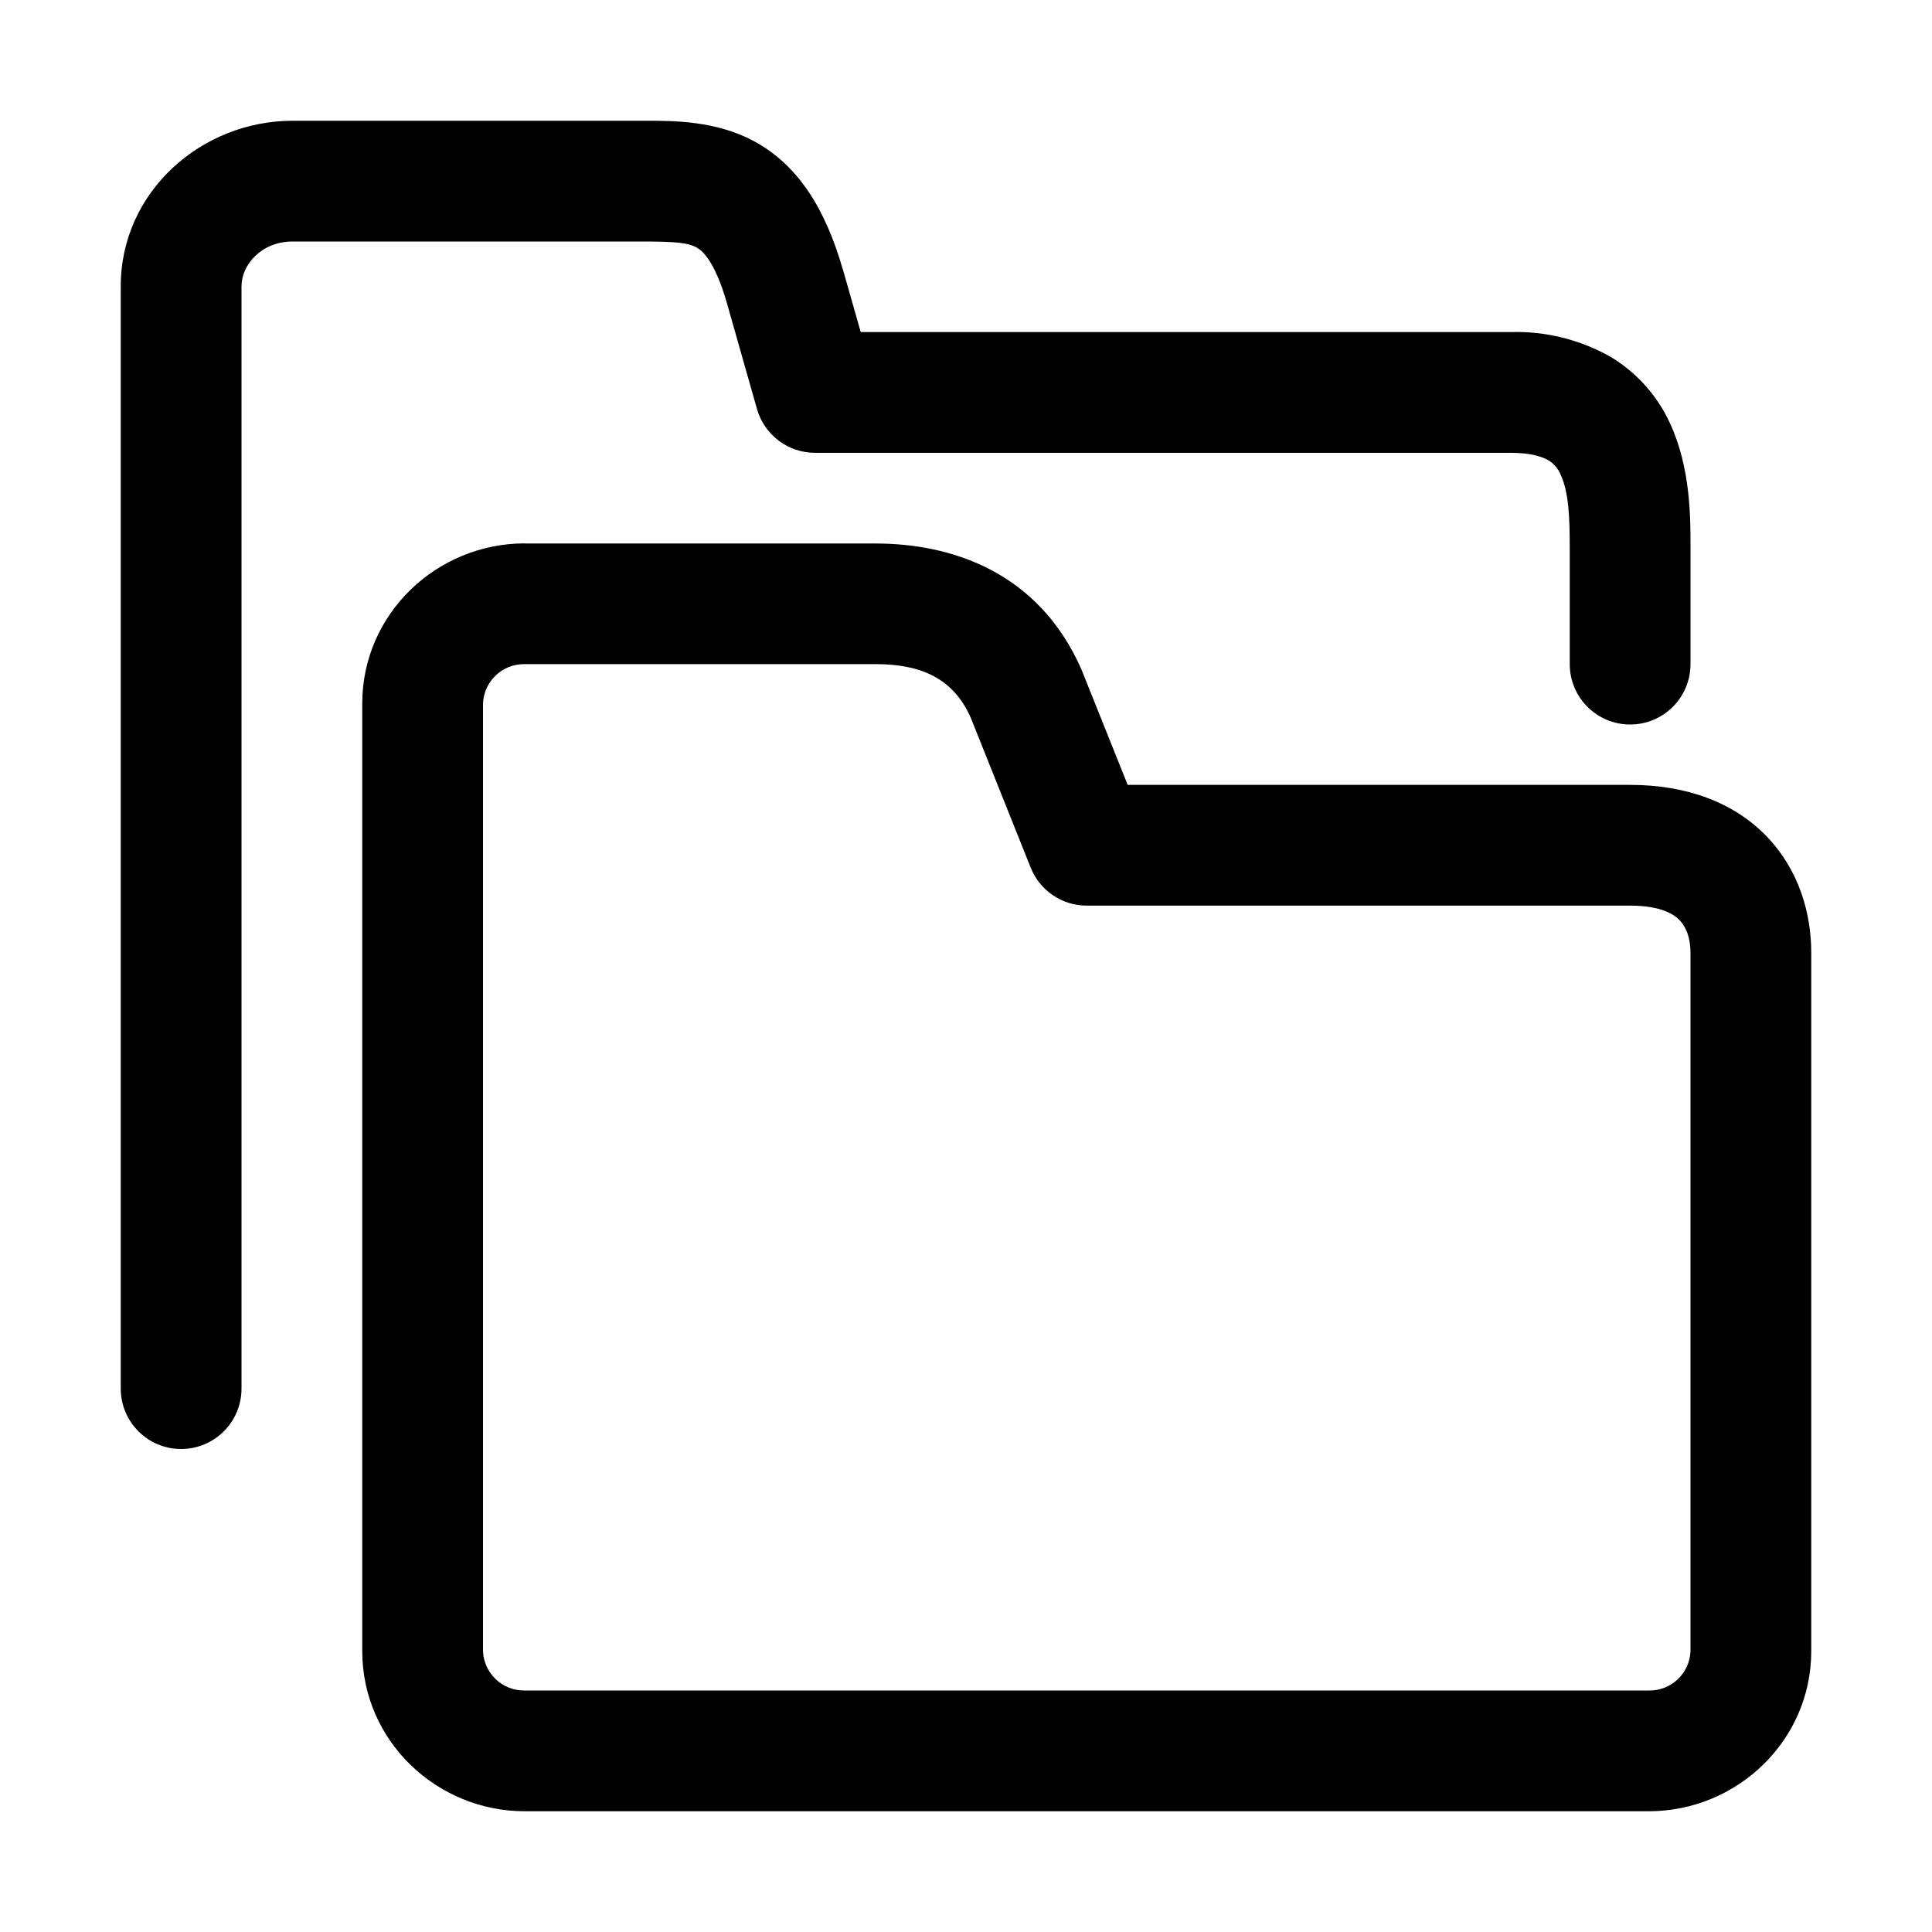
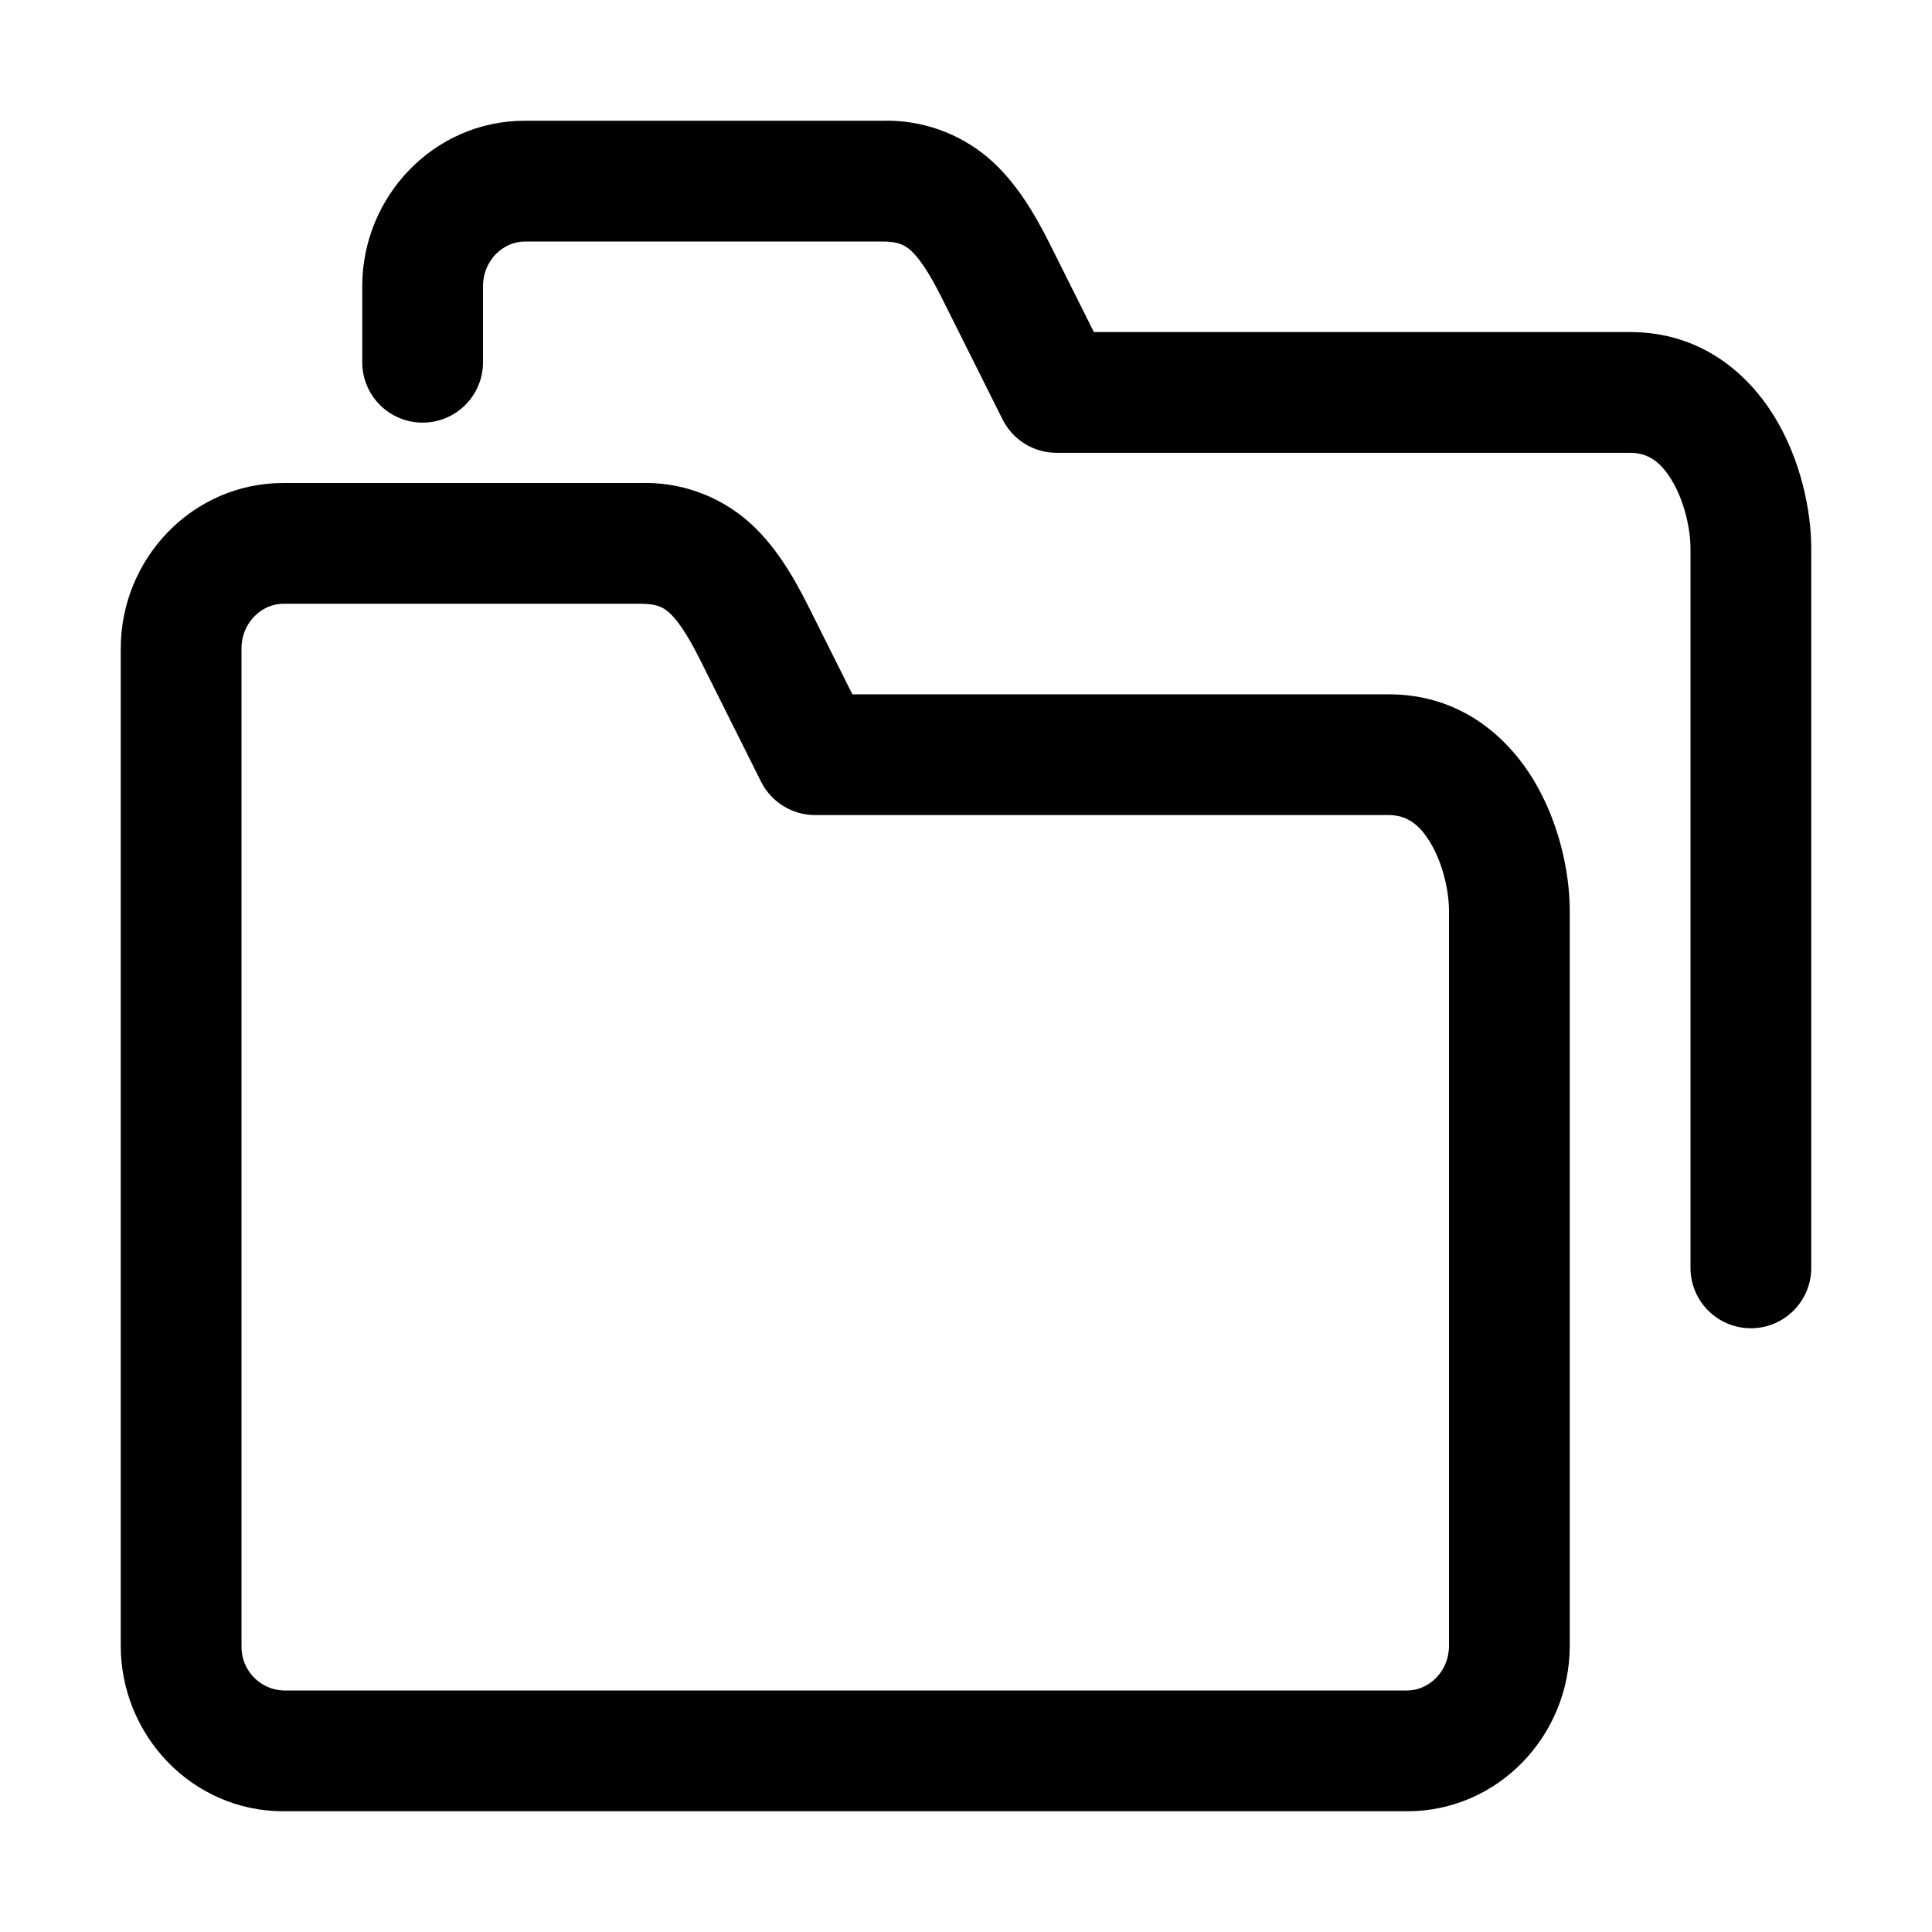
<svg xmlns="http://www.w3.org/2000/svg" width="16" height="16" fill="currentColor" viewBox="0 0 16 16">
-   <path fill-rule="evenodd" d="M6.98 2.232c-.144-.502-.37-.865-.736-1.063C5.929 1 5.58 1 5.354 1h-2.93C1.668 1 1 1.588 1 2.37v9.13a.5.5 0 1 0 1 0V2.37c0-.175.163-.37.423-.37h2.895c.284 0 .38.011.45.049.035.019.145.09.251.458l.25.88a.5.5 0 0 0 .481.363h5.761c.179 0 .27.037.314.063a.25.25 0 0 1 .099.117c.068.145.076.352.076.614V5.5a.5.5 0 0 0 1 0v-.983c0-.225.001-.645-.17-1.012a1.248 1.248 0 0 0-.489-.548 1.582 1.582 0 0 0-.83-.207H7.128l-.147-.517v-.001ZM4.347 4.5C3.616 4.5 3 5.084 3 5.826v7.848C3 14.416 3.616 15 4.346 15h9.308c.73 0 1.346-.584 1.346-1.326V7.891c0-.324-.099-.682-.367-.962-.274-.285-.667-.429-1.133-.429H9.339l-.375-.936-.005-.013c-.358-.823-1.09-1.05-1.709-1.05H4.346ZM4 5.826a.34.34 0 0 1 .346-.326H7.25c.38 0 .645.119.789.443l.497 1.243A.5.5 0 0 0 9 7.5h4.5c.26 0 .367.075.411.122.05.052.089.14.089.27v5.782a.339.339 0 0 1-.346.326H4.346A.34.34 0 0 1 4 13.674V5.826Z" clip-rule="evenodd" />
+   <path fill-rule="evenodd" d="M4.346 1C3.592 1 3 1.628 3 2.37V3a.5.5 0 0 0 1 0v-.63c0-.216.17-.37.346-.37h2.962c.13 0 .182.03.227.067.066.057.15.17.268.407l.5 1a.5.5 0 0 0 .447.276h4.75c.139 0 .247.065.344.226.106.175.156.406.156.567V10.5a.5.5 0 0 0 1 0V4.543c0-.316-.087-.732-.3-1.084-.222-.367-.614-.709-1.2-.709H9.059l-.362-.724c-.131-.262-.287-.525-.512-.718A1.298 1.298 0 0 0 7.308 1H4.346Zm-2 3C1.592 4 1 4.628 1 5.37v8.26c0 .742.592 1.37 1.346 1.37h9.308c.754 0 1.346-.628 1.346-1.37V7.543c0-.316-.087-.732-.3-1.084-.222-.367-.614-.709-1.2-.709H7.059l-.362-.724c-.131-.262-.287-.525-.512-.718A1.298 1.298 0 0 0 5.308 4H2.346ZM2 5.37c0-.216.17-.37.346-.37h2.962c.13 0 .182.03.227.067.066.057.15.17.268.407l.5 1a.5.5 0 0 0 .447.276h4.75c.139 0 .247.065.344.226.106.175.156.406.156.567v6.087c0 .215-.17.37-.346.37H2.346A.361.361 0 0 1 2 13.63V5.37Z" clip-rule="evenodd" />
</svg>
